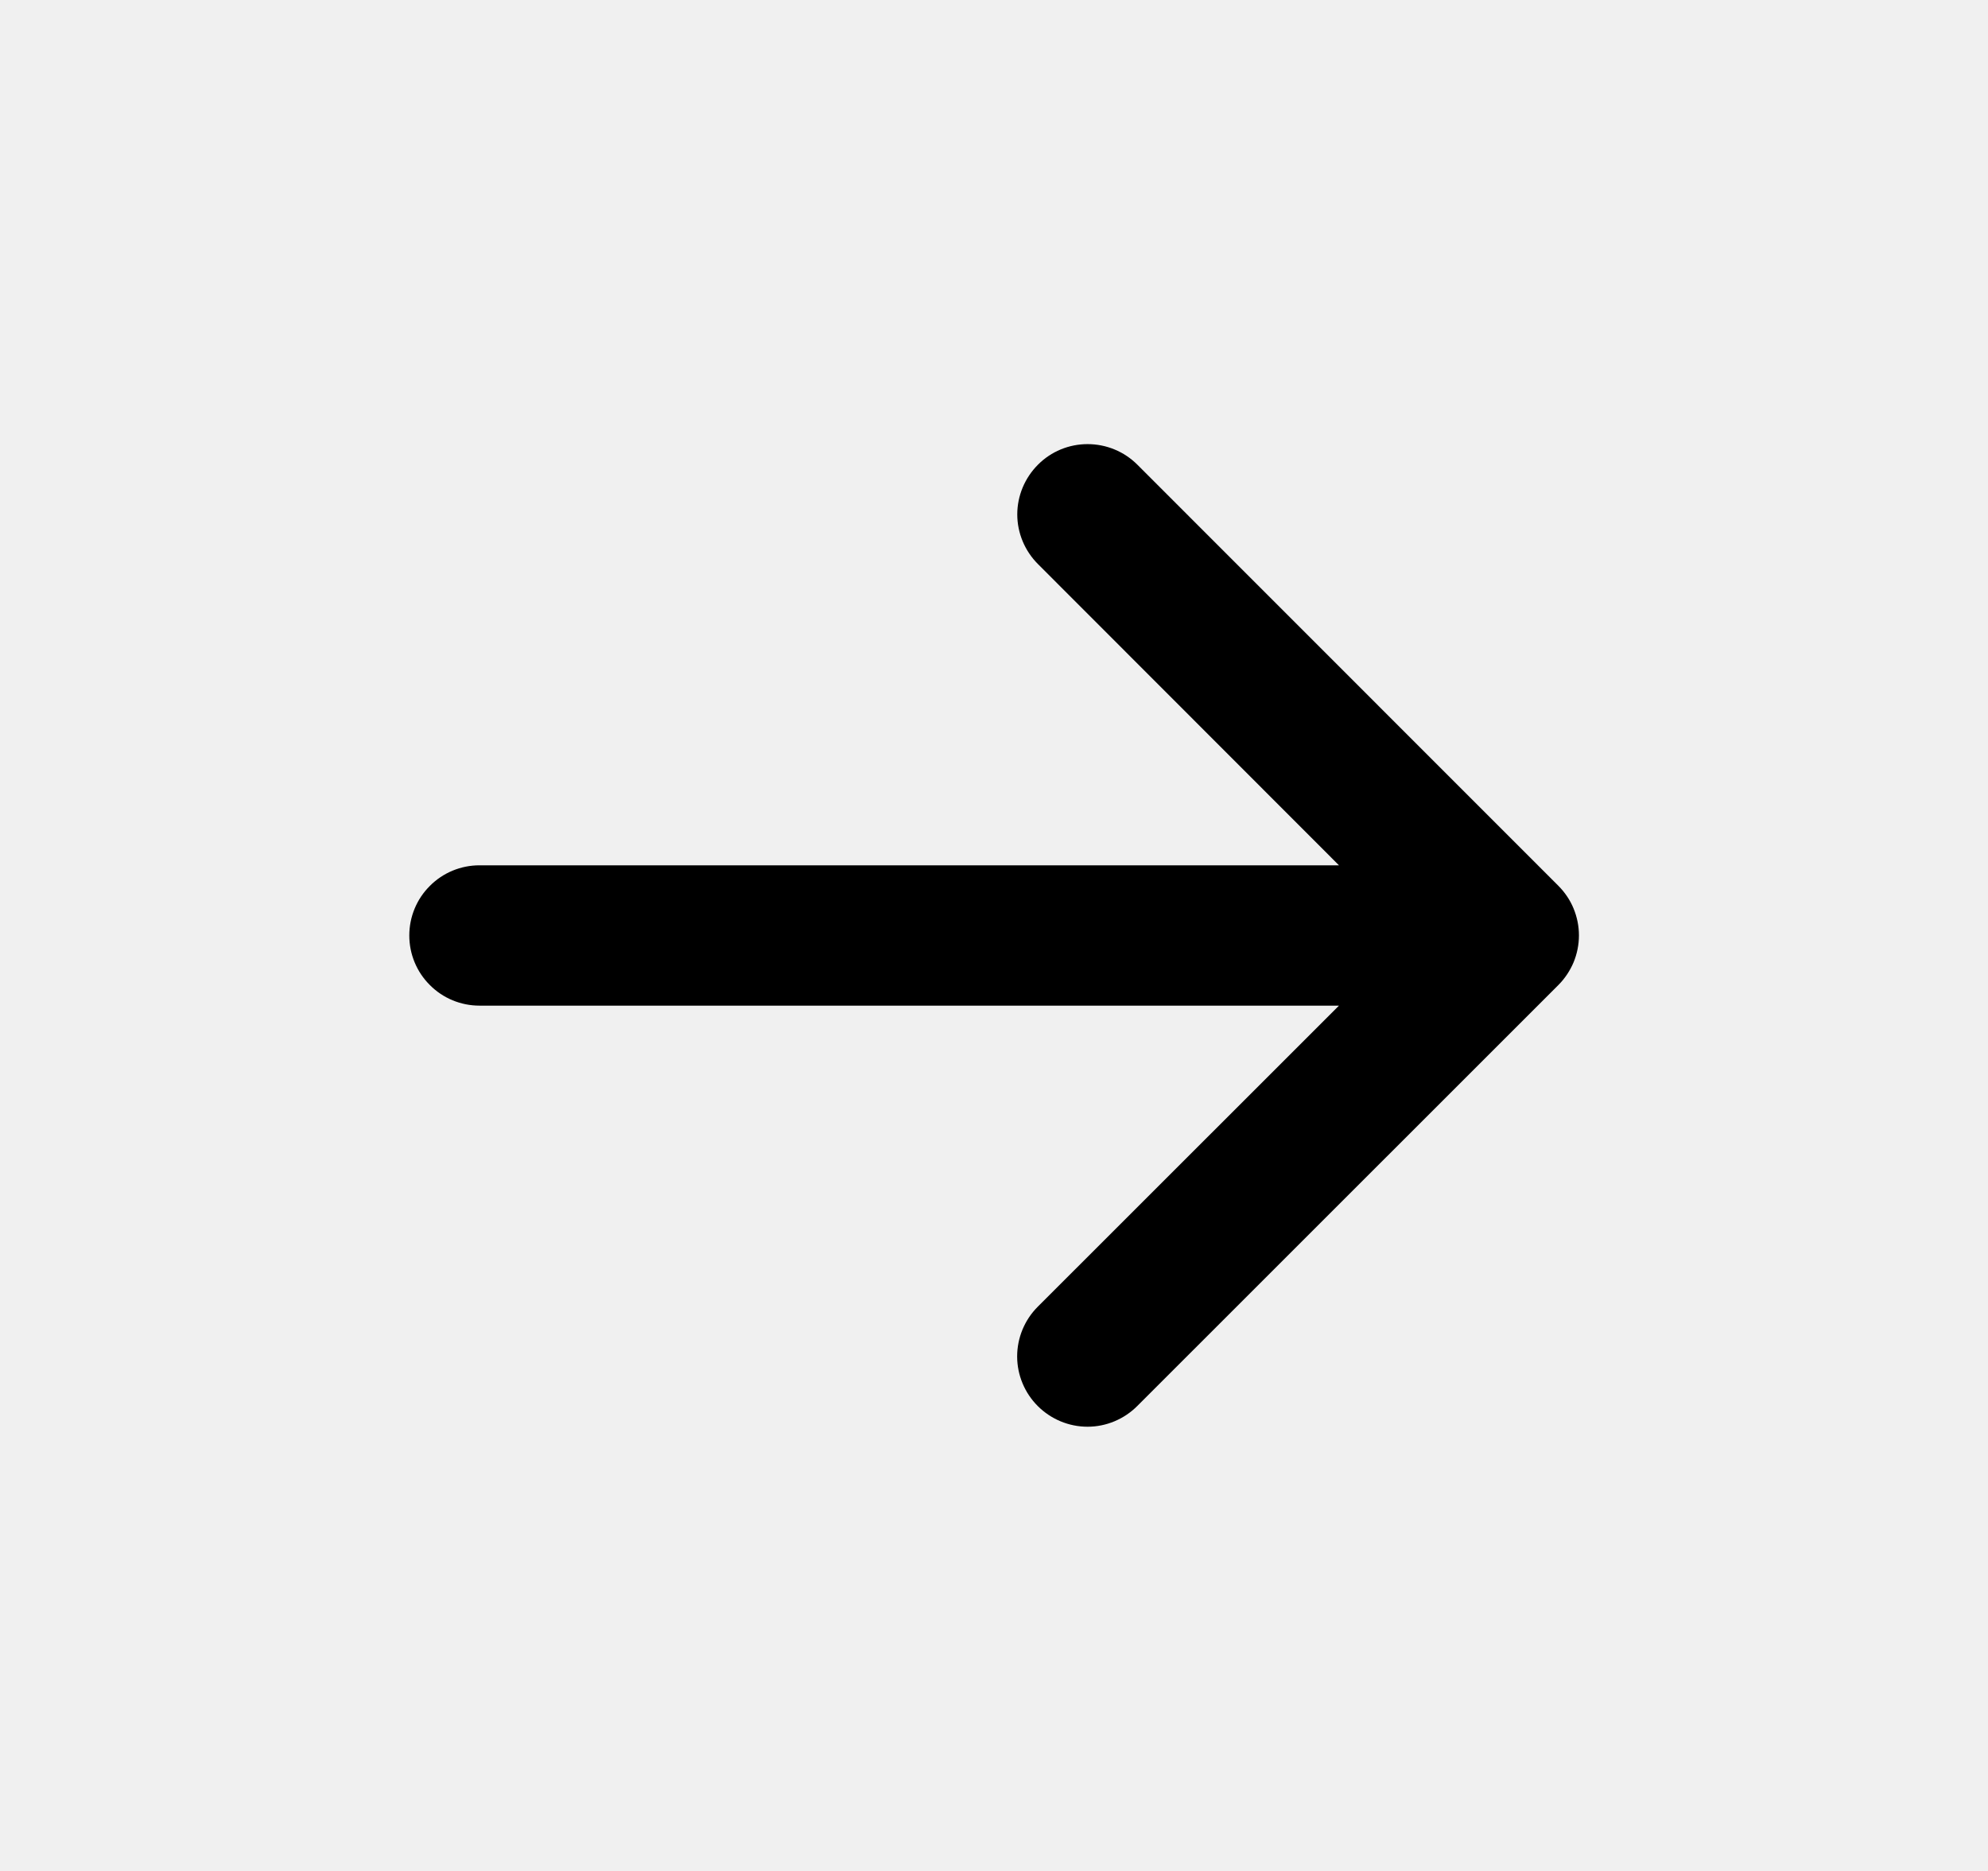
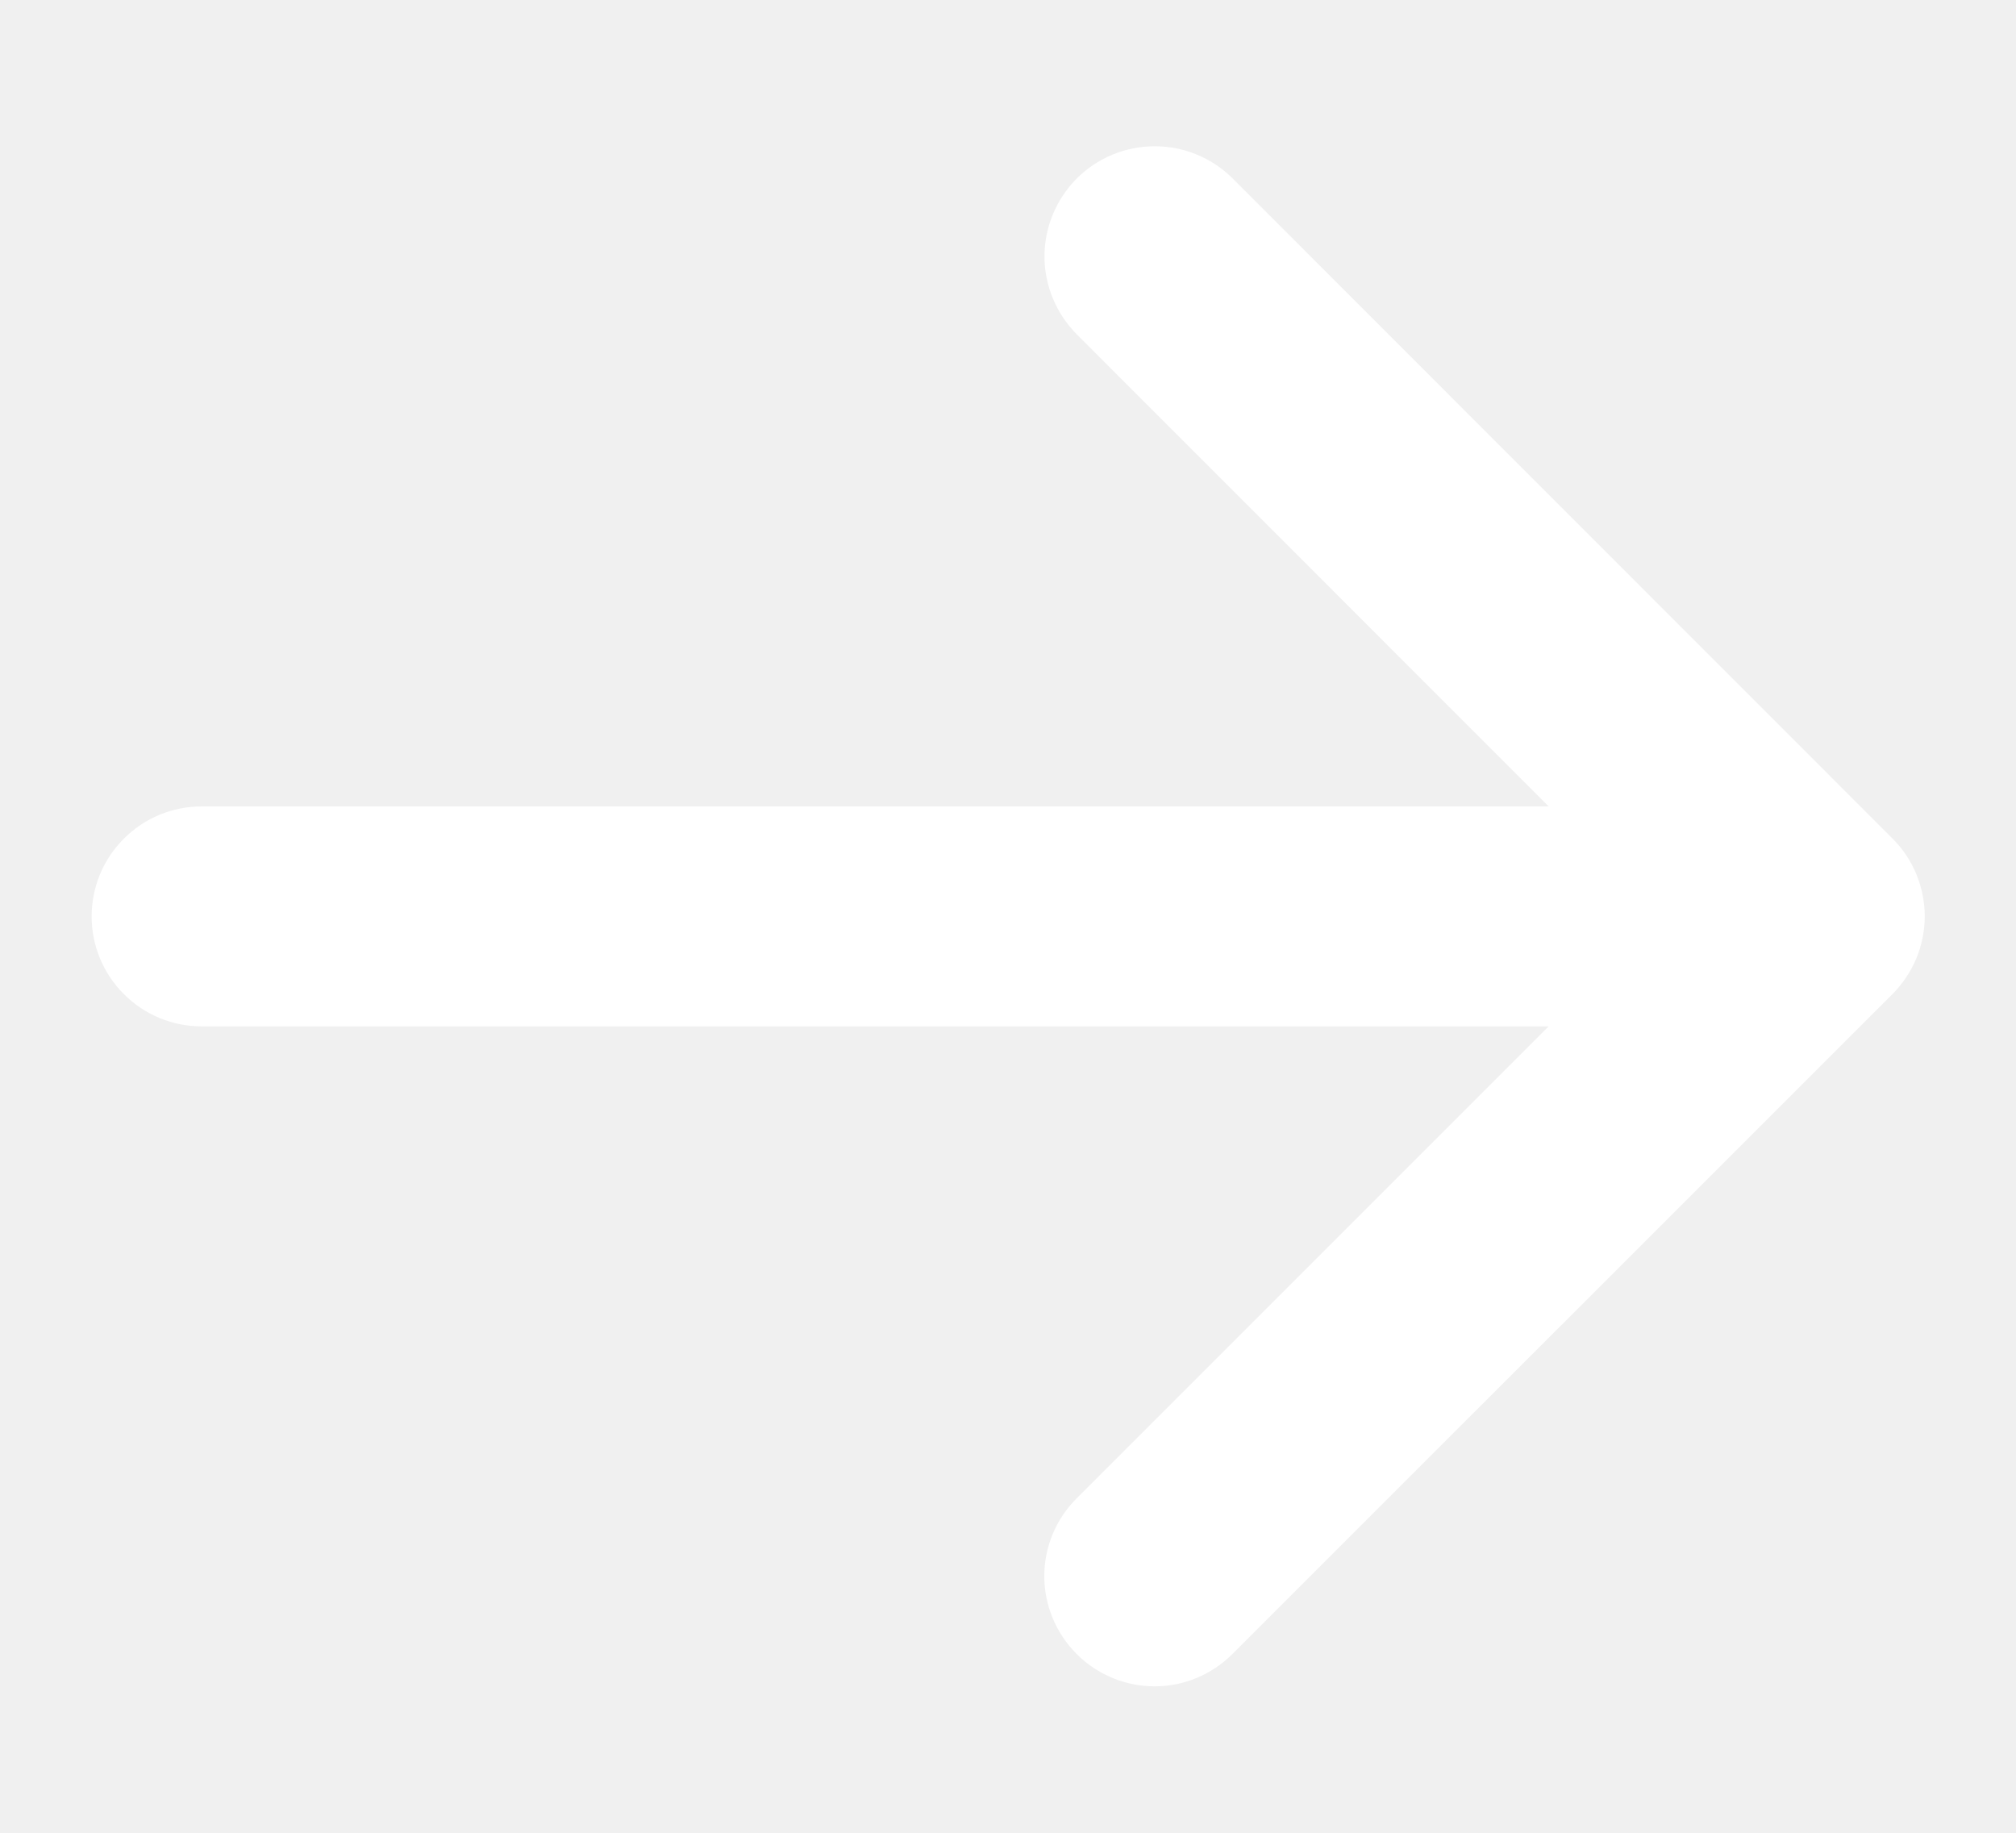
- <svg xmlns="http://www.w3.org/2000/svg" width="17" height="16" viewBox="0 0 17 16" fill="none">
-   <path d="M13.325 8.425L9.725 12.024C9.612 12.137 9.459 12.201 9.3 12.201C9.14 12.201 8.987 12.137 8.874 12.024C8.762 11.912 8.698 11.759 8.698 11.6C8.698 11.44 8.762 11.287 8.874 11.175L11.45 8.6H4.1C3.941 8.6 3.788 8.537 3.676 8.424C3.563 8.312 3.5 8.159 3.5 8C3.5 7.841 3.563 7.688 3.676 7.576C3.788 7.463 3.941 7.4 4.1 7.4H11.45L8.876 4.824C8.763 4.711 8.699 4.558 8.699 4.399C8.699 4.24 8.763 4.087 8.876 3.974C8.988 3.861 9.141 3.798 9.3 3.798C9.46 3.798 9.613 3.861 9.726 3.974L13.325 7.574C13.381 7.63 13.426 7.696 13.456 7.769C13.486 7.842 13.502 7.92 13.502 7.999C13.502 8.079 13.486 8.157 13.456 8.23C13.425 8.303 13.381 8.369 13.325 8.425Z" fill="currentColor" />
+ <svg xmlns="http://www.w3.org/2000/svg" width="11" height="10" viewBox="0 0 11 10" fill="none">
+   <path d="M10.325 5.425L6.724 9.025C6.612 9.137 6.459 9.201 6.3 9.201C6.14 9.201 5.987 9.137 5.875 9.025C5.762 8.912 5.698 8.759 5.698 8.6C5.698 8.44 5.762 8.287 5.875 8.175L8.45 5.6H1.1C0.941 5.6 0.788 5.537 0.676 5.424C0.563 5.312 0.5 5.159 0.5 5C0.5 4.841 0.563 4.688 0.676 4.576C0.788 4.463 0.941 4.4 1.1 4.4H8.45L5.875 1.824C5.763 1.711 5.699 1.558 5.699 1.399C5.699 1.24 5.763 1.087 5.875 0.974C5.988 0.861 6.141 0.798 6.301 0.798C6.46 0.798 6.613 0.861 6.726 0.974L10.325 4.574C10.381 4.63 10.426 4.696 10.456 4.769C10.486 4.842 10.502 4.92 10.502 4.999C10.502 5.079 10.486 5.157 10.456 5.23C10.425 5.303 10.381 5.369 10.325 5.425Z" fill="white" />
</svg>
